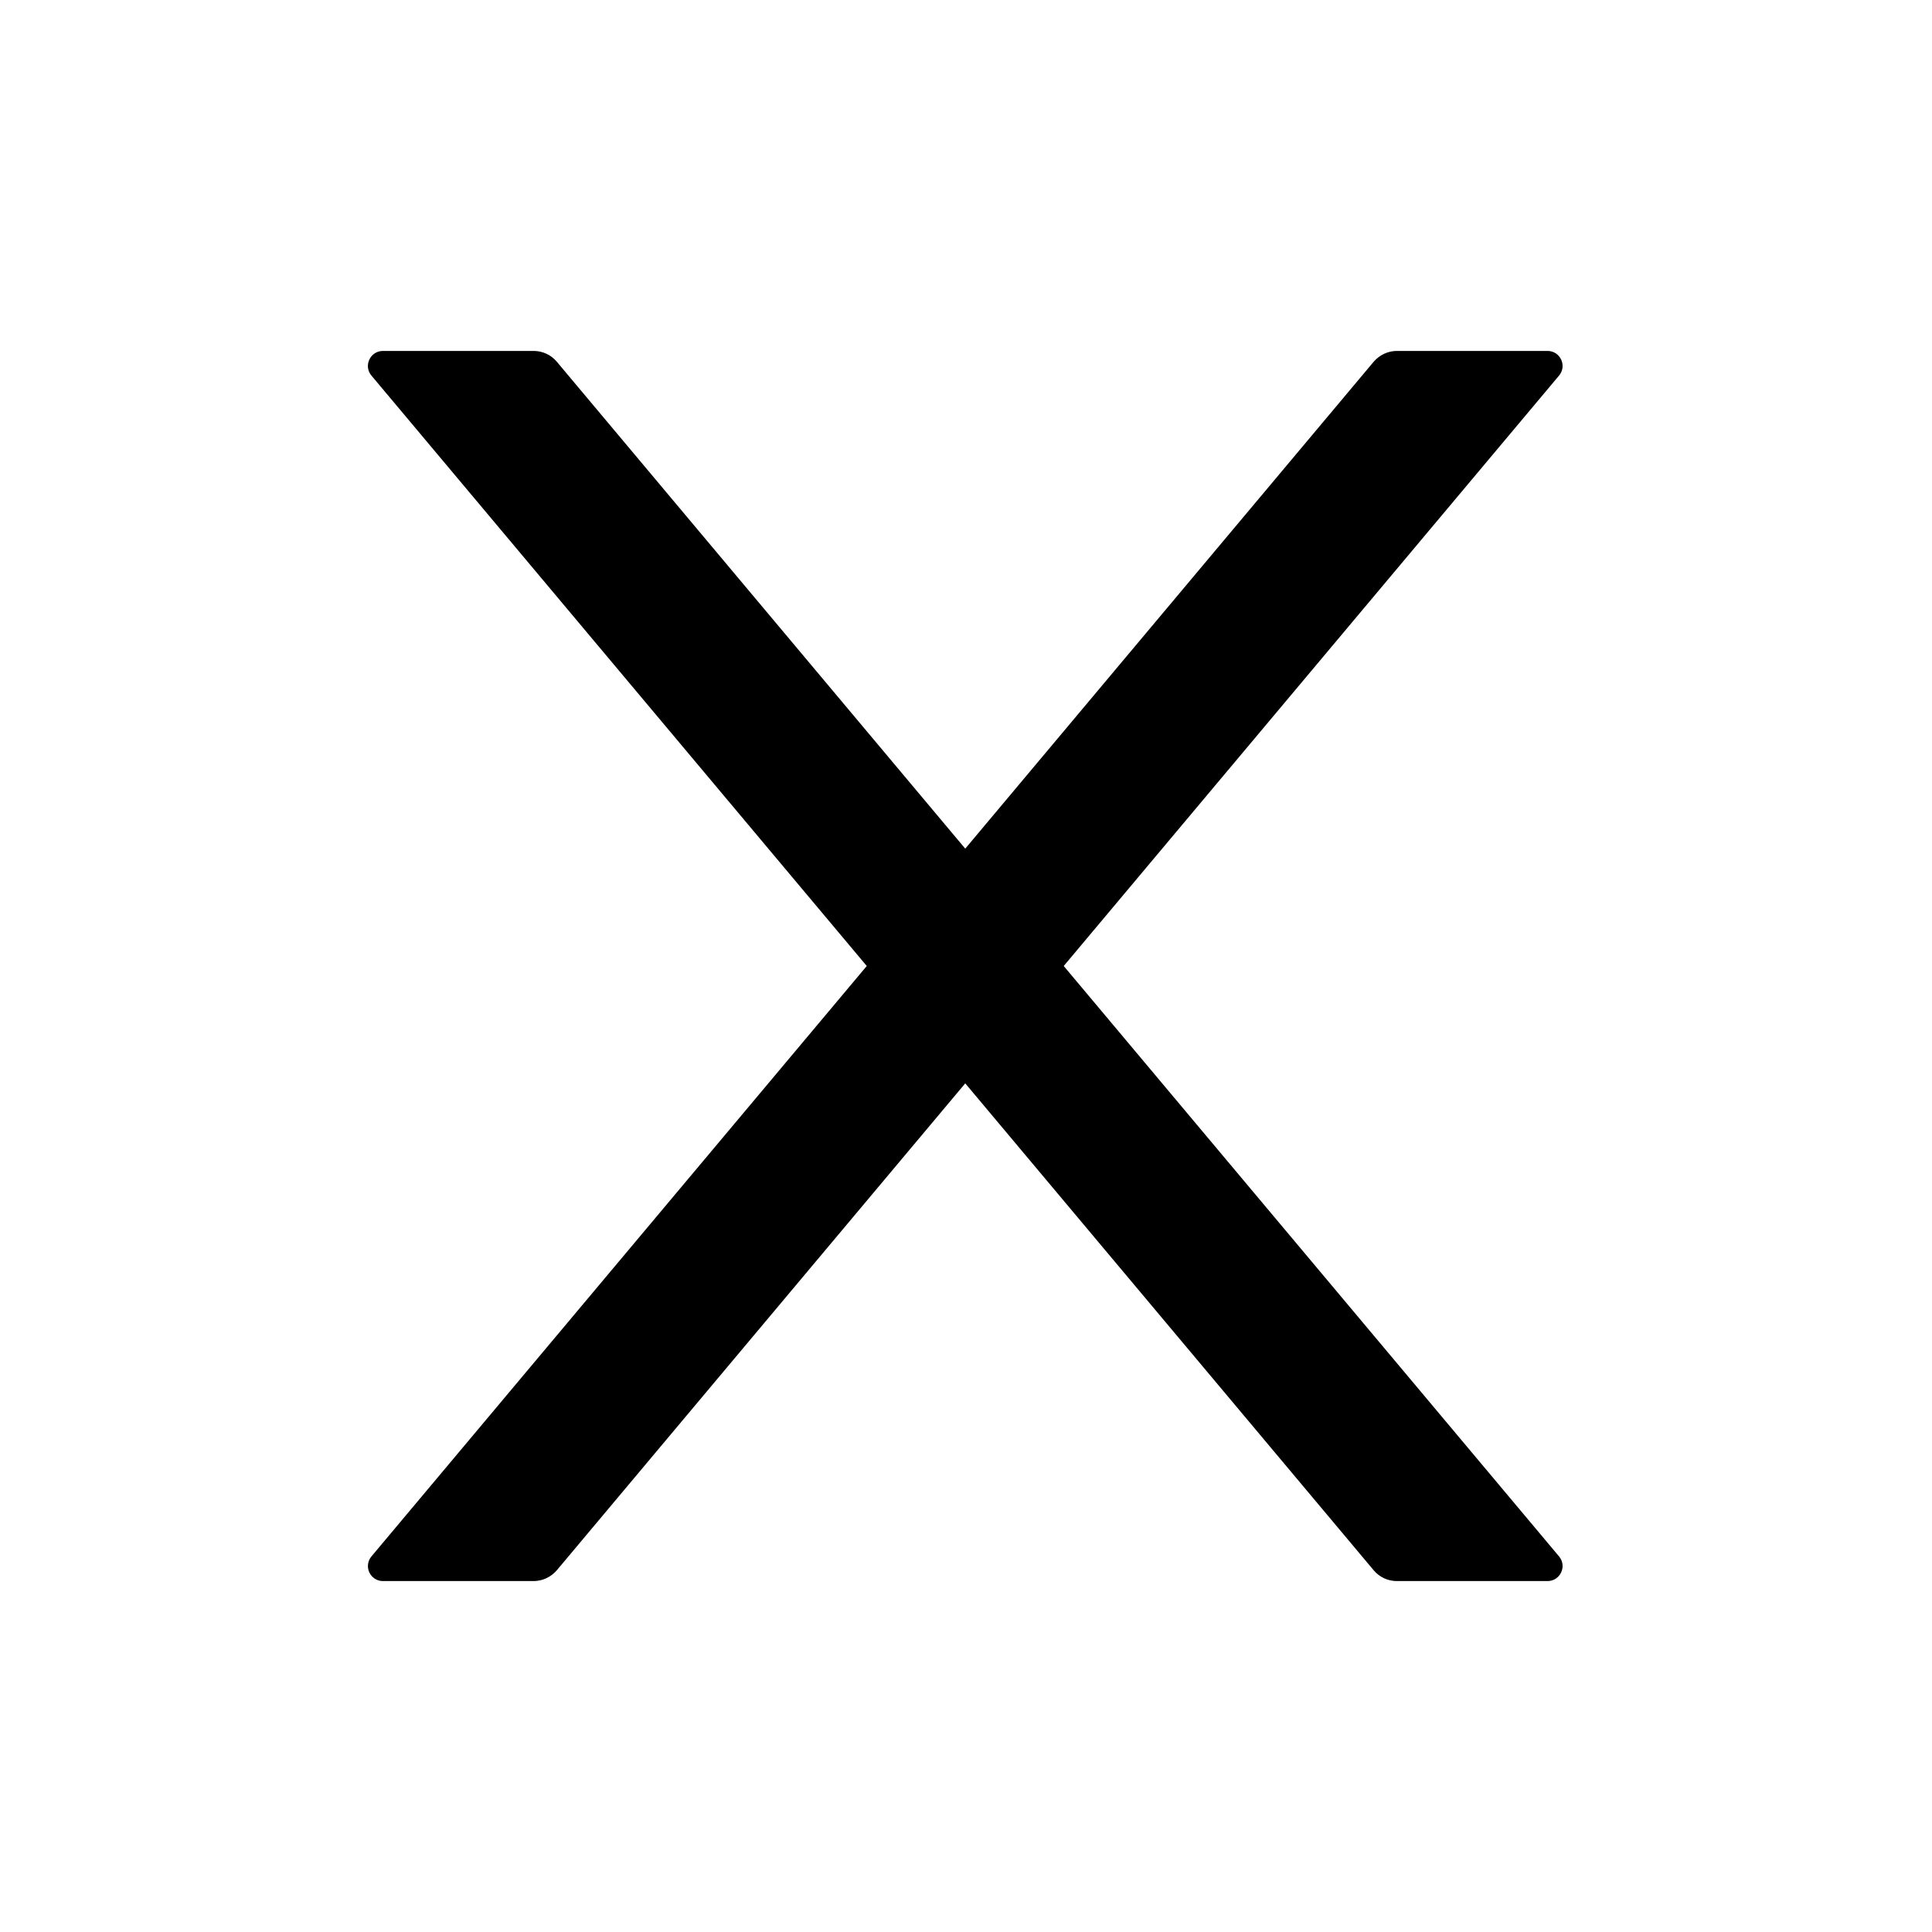
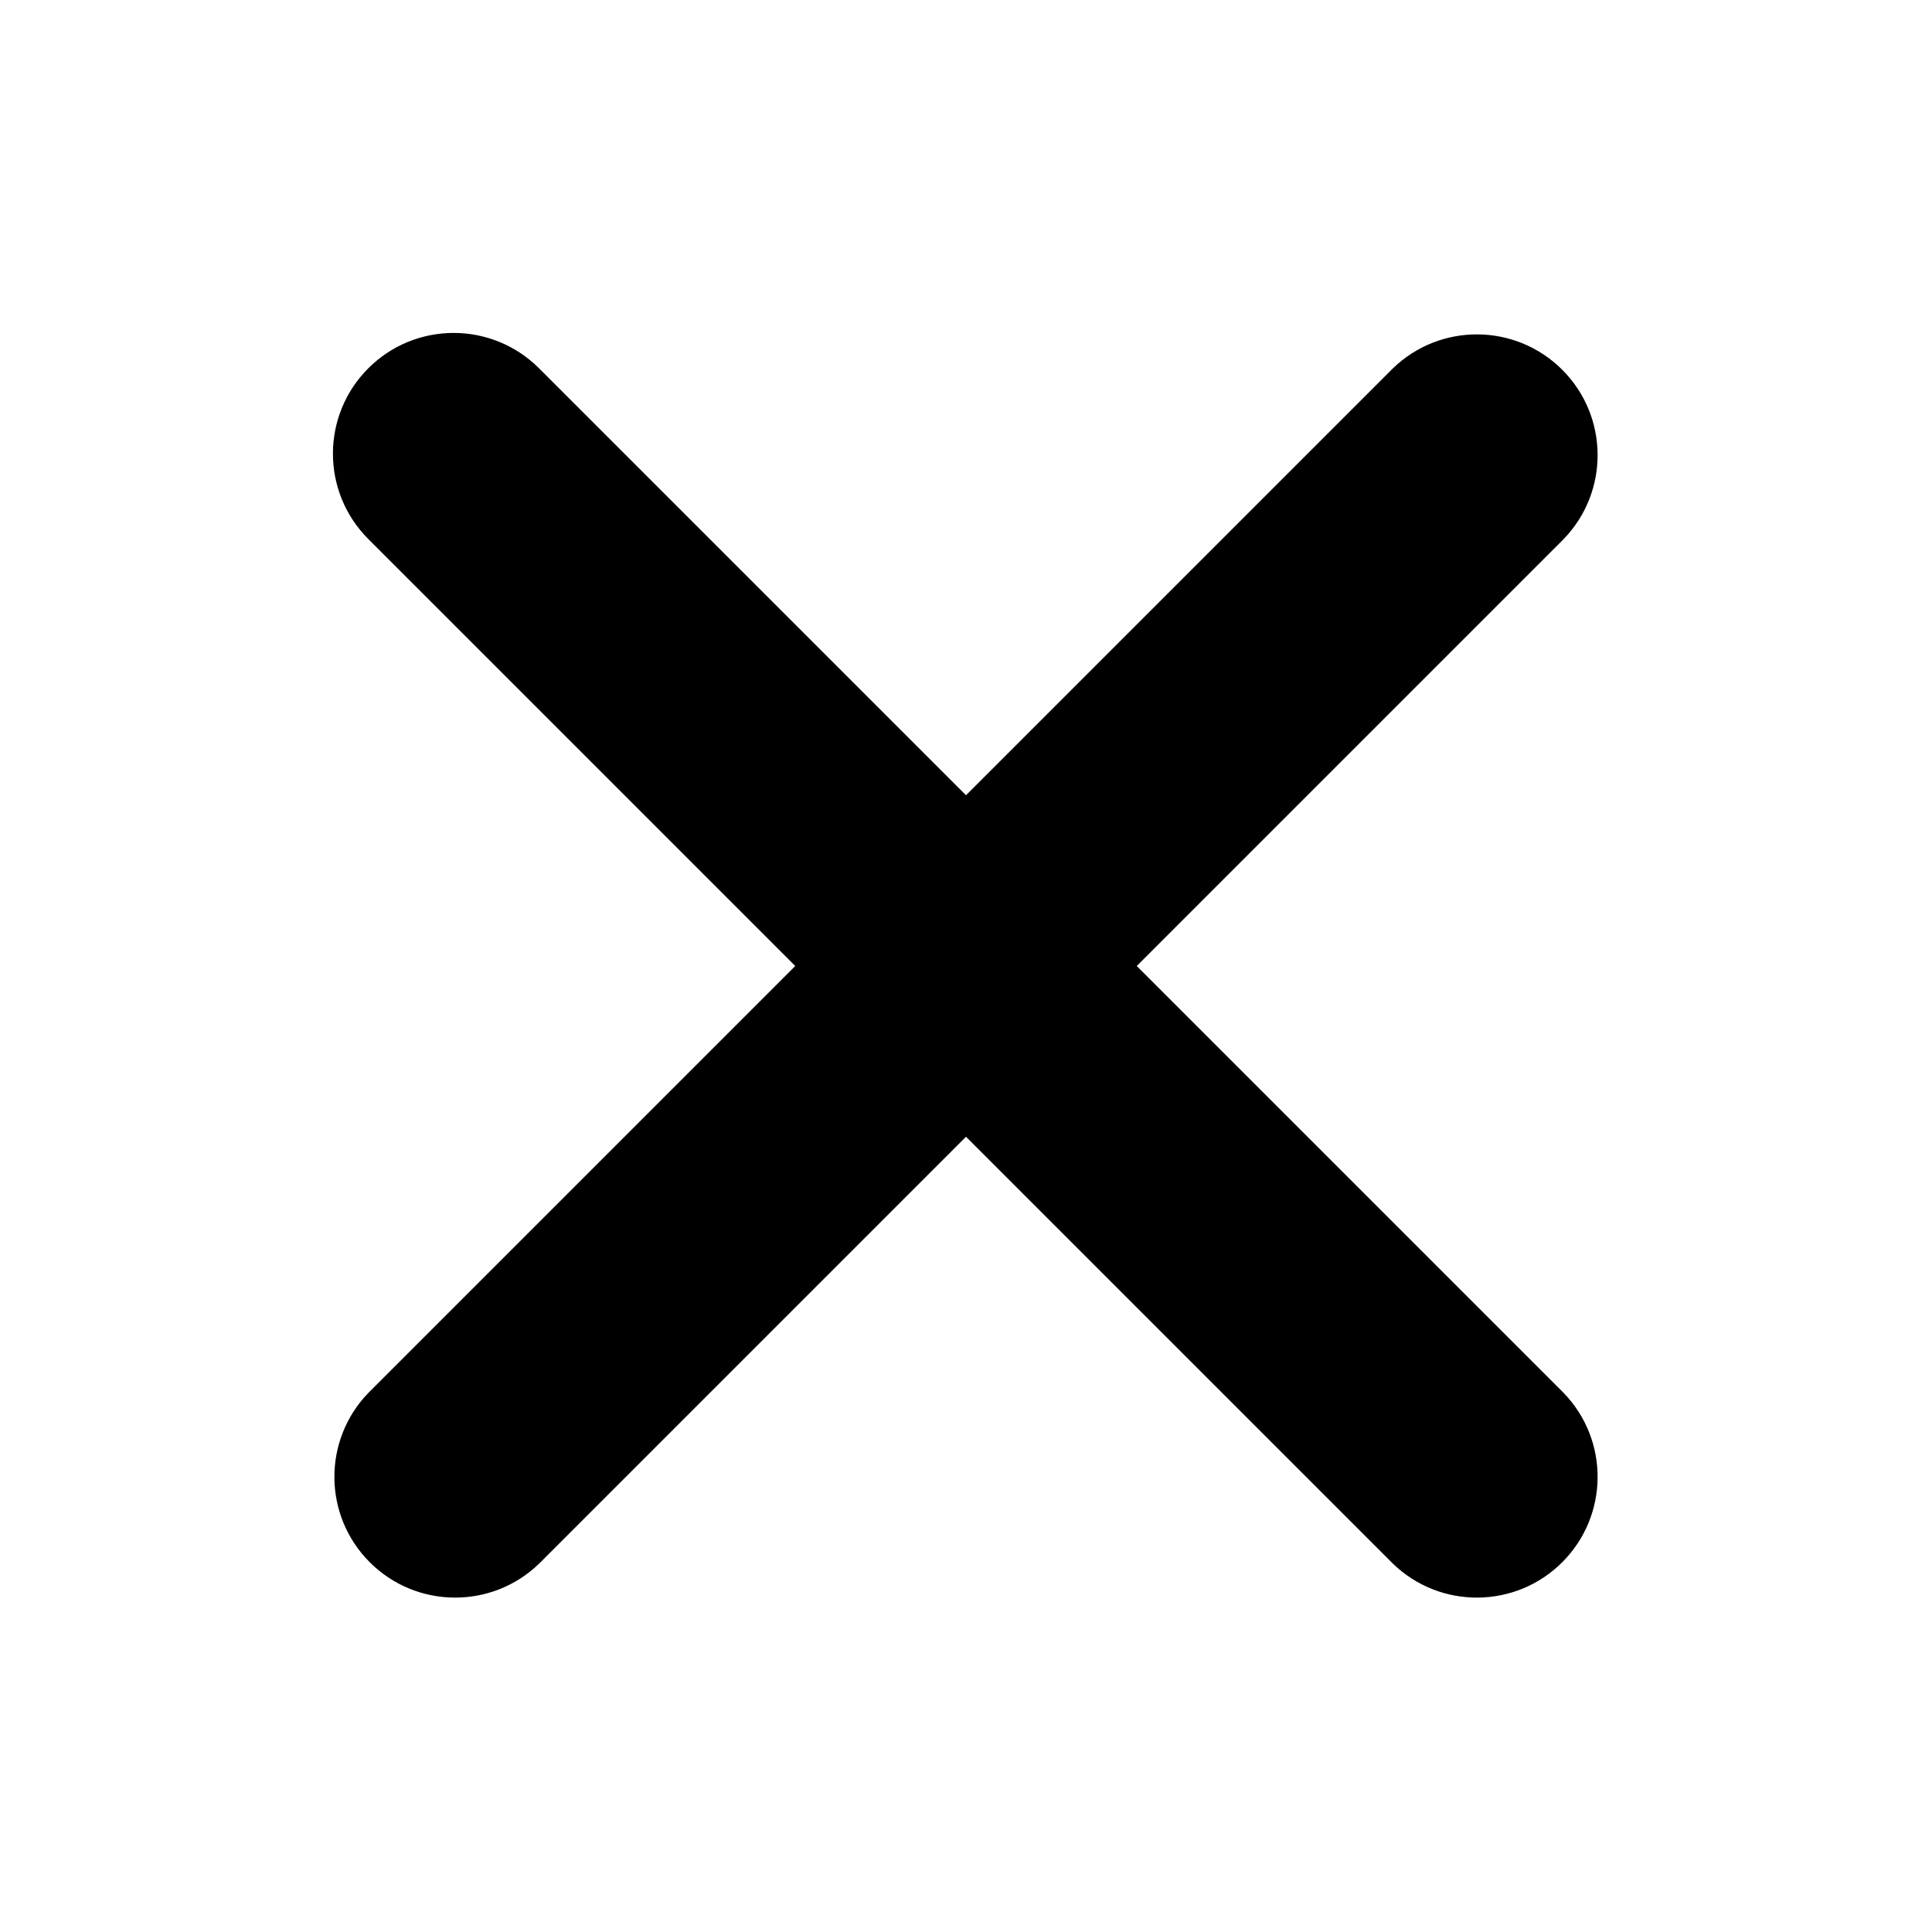
<svg xmlns="http://www.w3.org/2000/svg" aria-hidden="true" role="img" width="1em" height="1em" preserveAspectRatio="xMidYMid meet" viewBox="0 0 1024 1024">
-   <path fill="currentColor" d="m563.8 512l262.5-312.9c4.4-5.2.7-13.1-6.1-13.1h-79.8c-4.7 0-9.2 2.1-12.3 5.7L511.6 449.8L295.1 191.7c-3-3.6-7.5-5.7-12.3-5.7H203c-6.8 0-10.5 7.9-6.1 13.1L459.4 512L196.9 824.9A7.95 7.95 0 0 0 203 838h79.8c4.7 0 9.2-2.1 12.3-5.7l216.5-258.1l216.5 258.1c3 3.6 7.5 5.7 12.3 5.7h79.8c6.8 0 10.5-7.9 6.1-13.1L563.8 512z" />
+   <path fill="currentColor" d="M195.2 195.2a64 64 0 0 1 90.496 0L512 421.504L738.304 195.2a64 64 0 0 1 90.496 90.496L602.496 512L828.8 738.304a64 64 0 0 1-90.496 90.496L512 602.496L285.696 828.8a64 64 0 0 1-90.496-90.496L421.504 512L195.2 285.696a64 64 0 0 1 0-90.496z" />
</svg>
